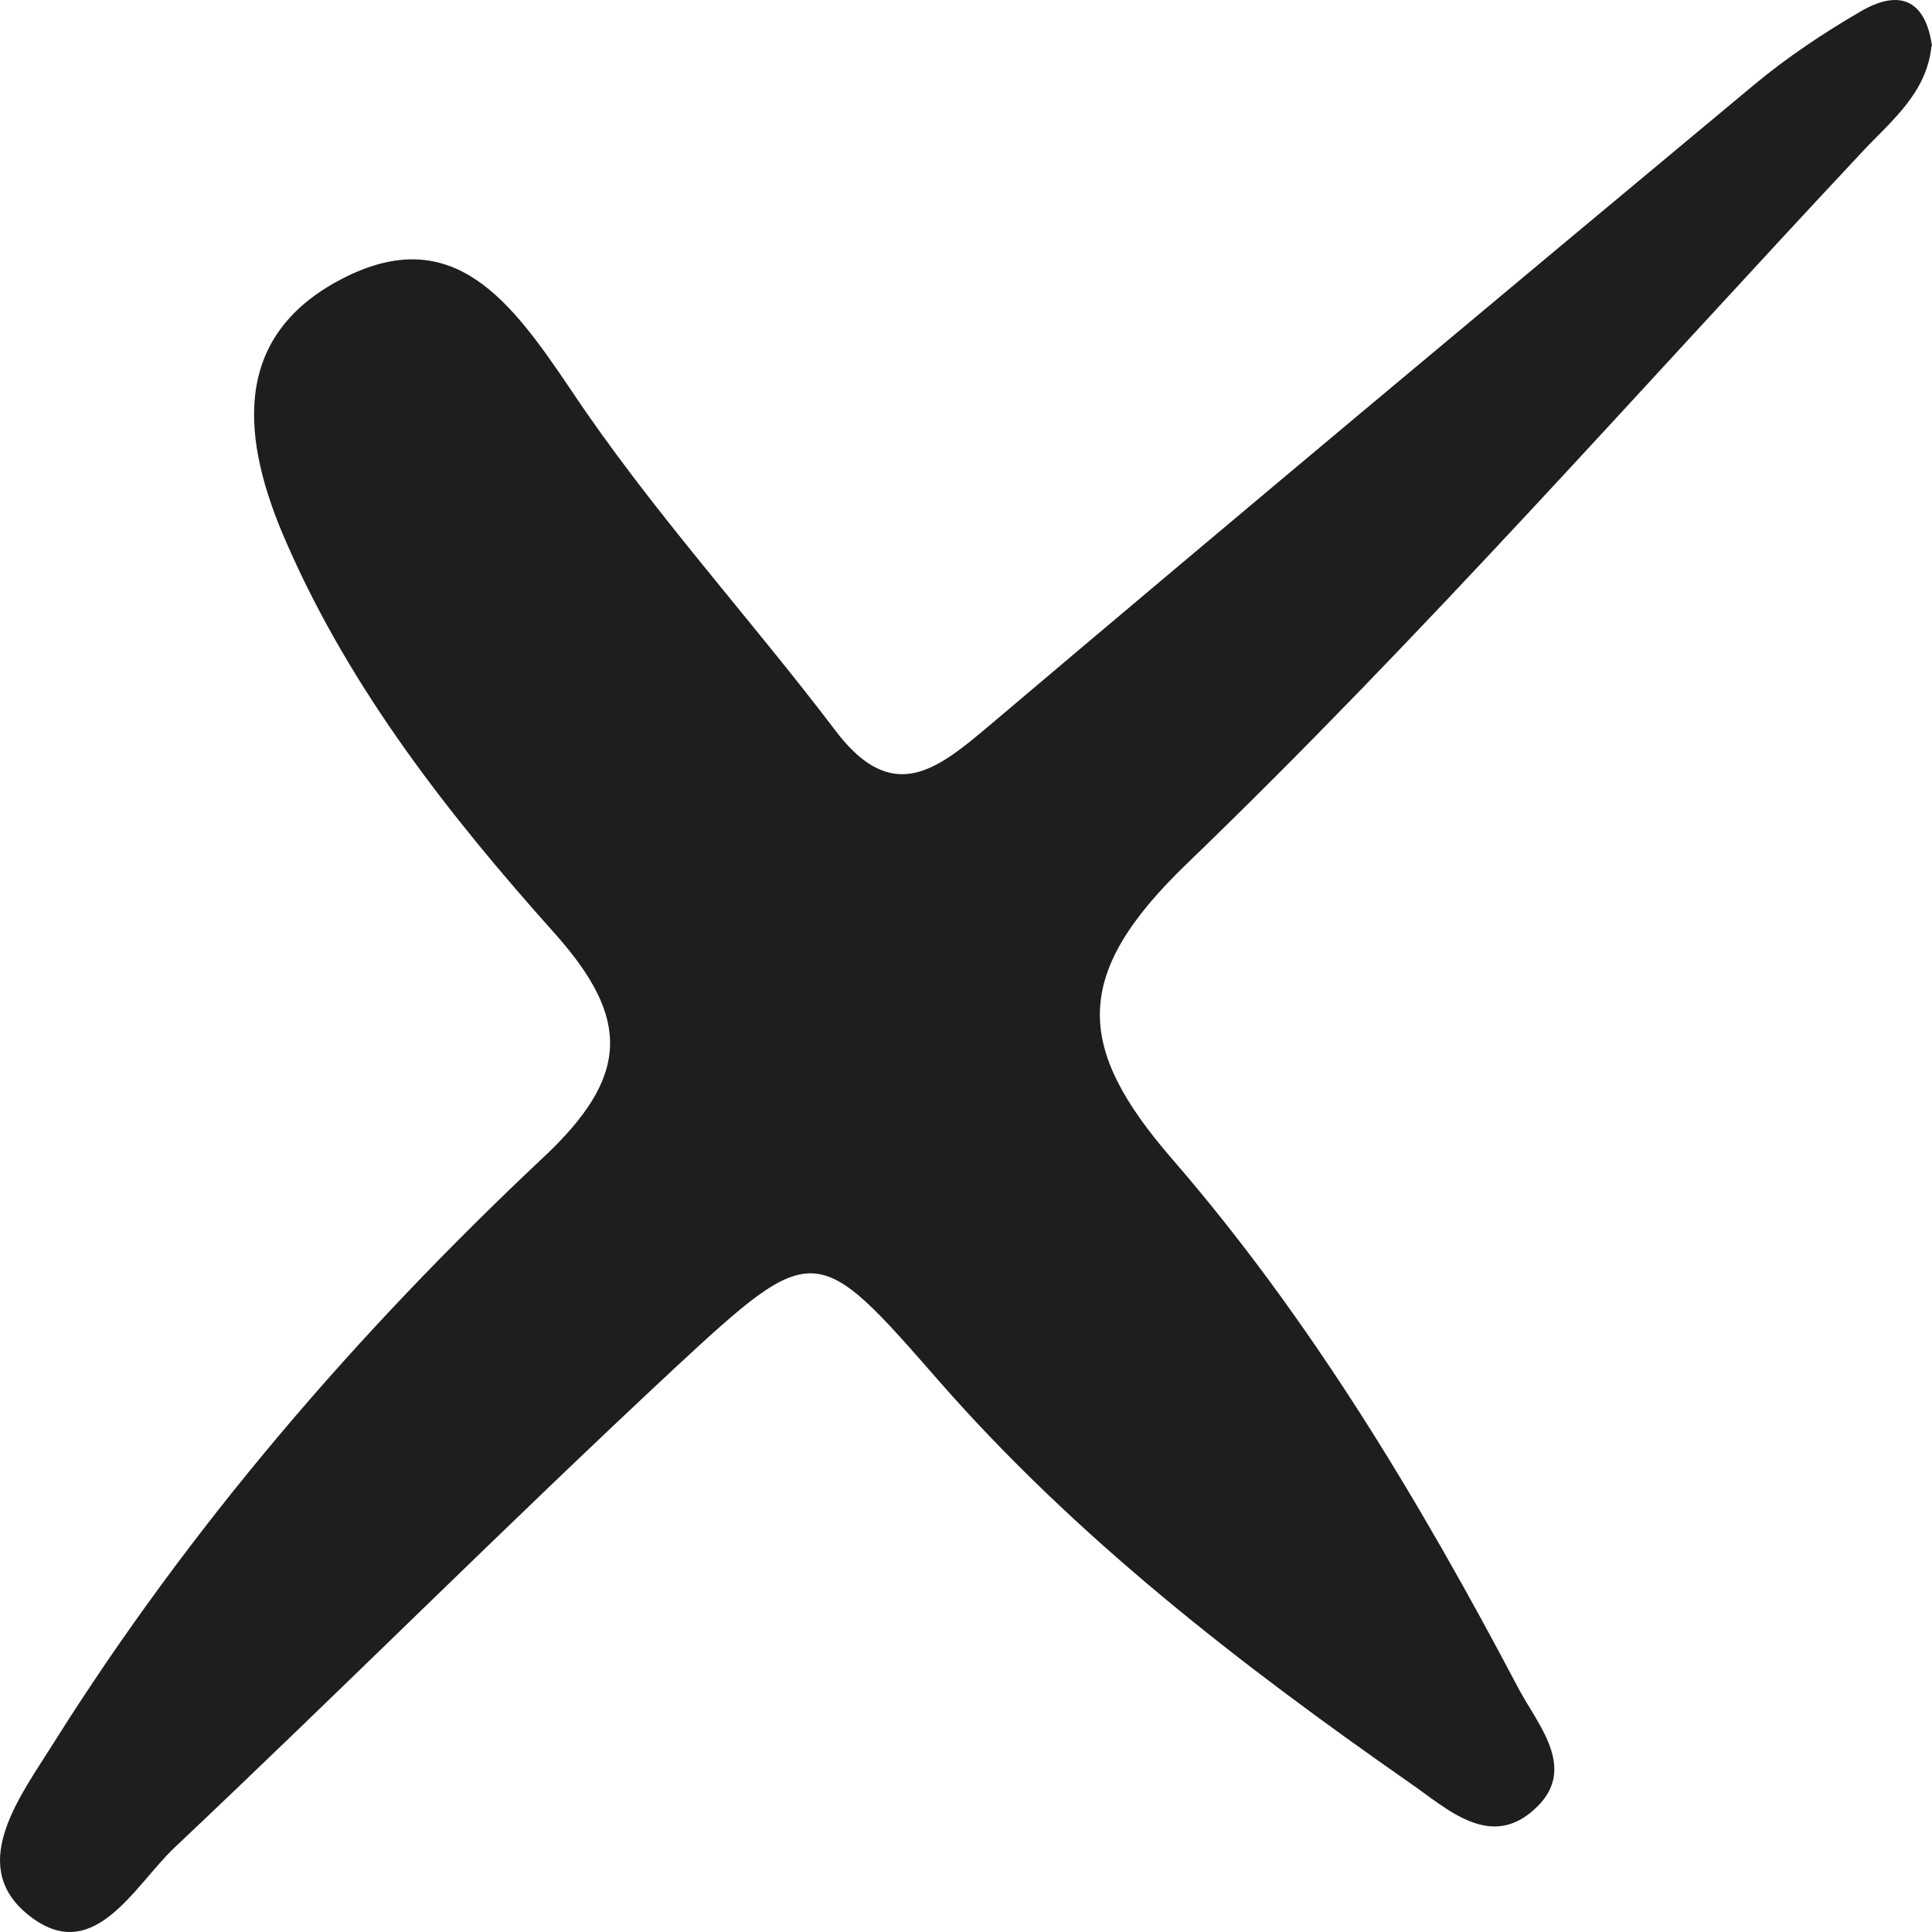
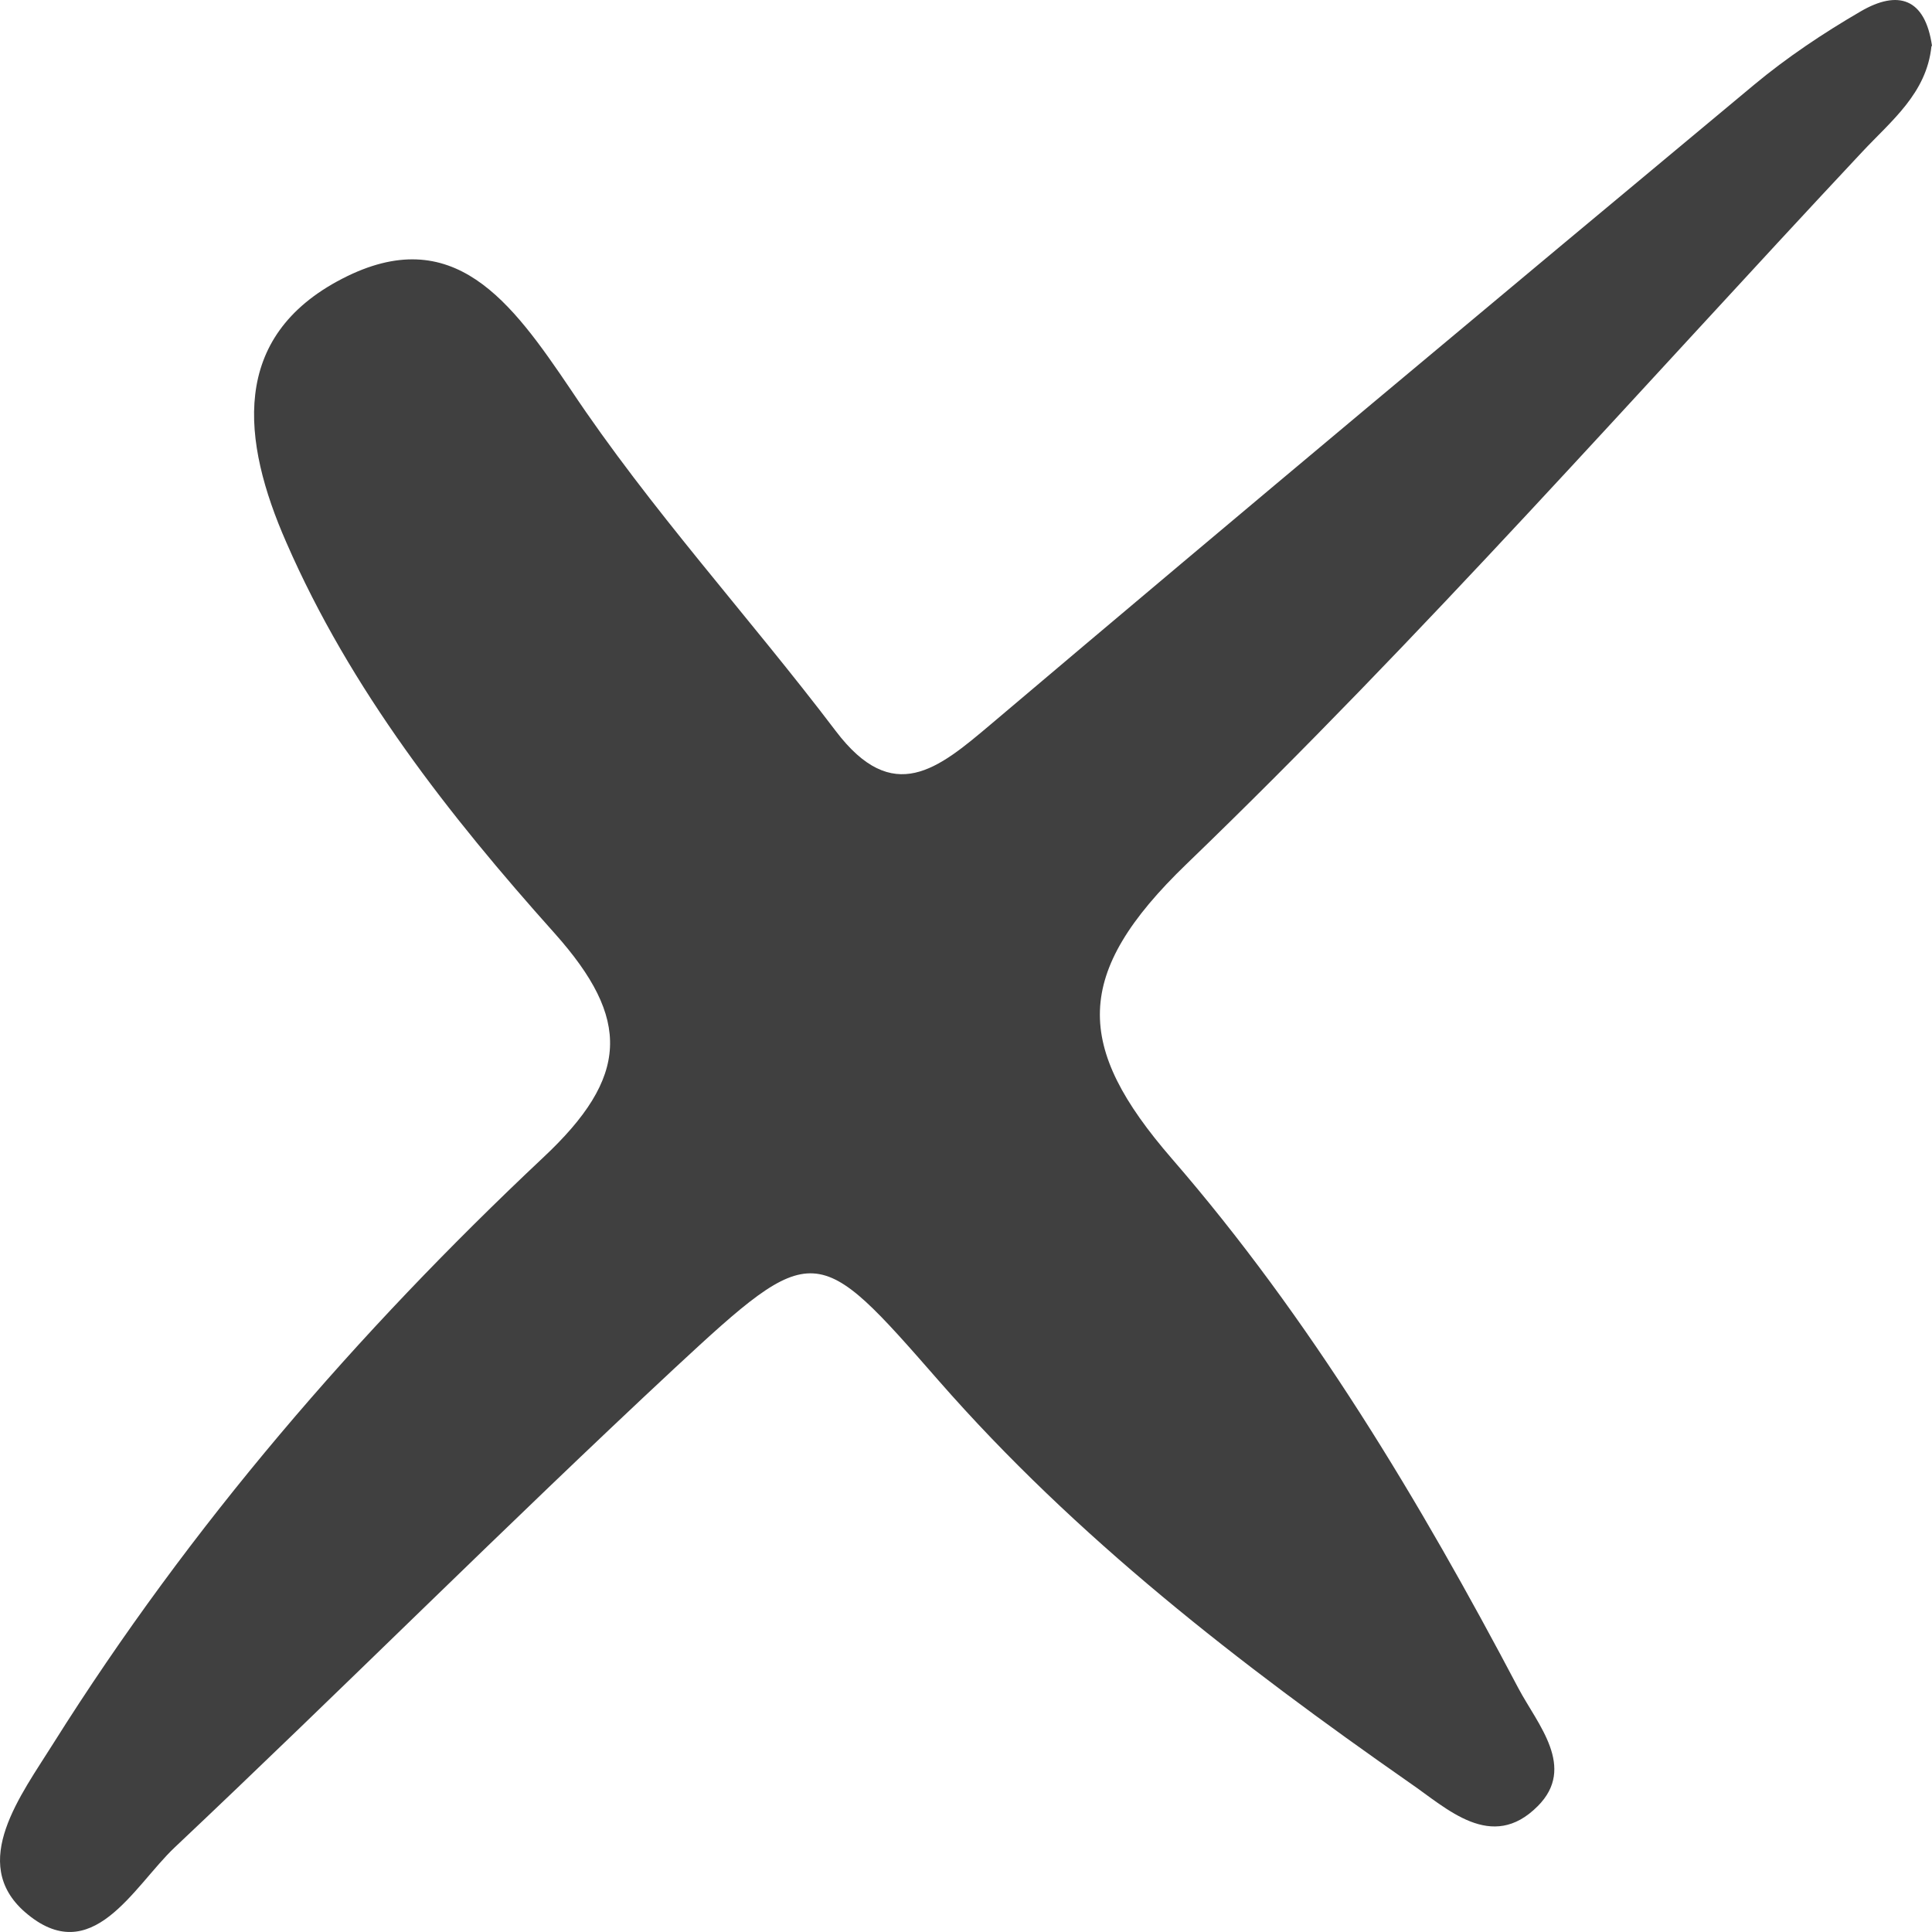
<svg xmlns="http://www.w3.org/2000/svg" width="14" height="14" viewBox="0 0 14 14" fill="none">
-   <path d="M13.996 0.335C13.961 0.677 13.704 0.876 13.492 1.103C11.871 2.834 10.303 4.618 8.598 6.261C7.77 7.059 7.789 7.584 8.49 8.394C9.495 9.553 10.288 10.877 11.004 12.236C11.143 12.497 11.424 12.807 11.143 13.088C10.808 13.425 10.484 13.103 10.215 12.919C8.983 12.059 7.797 11.142 6.803 10.006C5.917 8.993 5.902 8.974 4.889 9.914C3.665 11.054 2.483 12.239 1.266 13.387C0.966 13.671 0.665 14.277 0.18 13.855C-0.228 13.498 0.153 13.007 0.388 12.631C1.378 11.057 2.587 9.657 3.934 8.39C4.562 7.803 4.574 7.385 4.019 6.763C3.253 5.907 2.54 4.998 2.075 3.931C1.751 3.194 1.663 2.442 2.479 2.02C3.287 1.602 3.707 2.189 4.135 2.822C4.712 3.689 5.425 4.465 6.056 5.297C6.472 5.846 6.799 5.57 7.177 5.251C9.013 3.697 10.862 2.154 12.71 0.615C12.949 0.416 13.214 0.239 13.484 0.082C13.754 -0.075 13.95 -0.014 14 0.332L13.996 0.335Z" fill="#1E1E1E" />
+   <path d="M13.996 0.335C13.961 0.677 13.704 0.876 13.492 1.103C11.871 2.834 10.303 4.618 8.598 6.261C7.77 7.059 7.789 7.584 8.49 8.394C9.495 9.553 10.288 10.877 11.004 12.236C11.143 12.497 11.424 12.807 11.143 13.088C10.808 13.425 10.484 13.103 10.215 12.919C8.983 12.059 7.797 11.142 6.803 10.006C5.917 8.993 5.902 8.974 4.889 9.914C3.665 11.054 2.483 12.239 1.266 13.387C0.966 13.671 0.665 14.277 0.18 13.855C-0.228 13.498 0.153 13.007 0.388 12.631C1.378 11.057 2.587 9.657 3.934 8.39C4.562 7.803 4.574 7.385 4.019 6.763C3.253 5.907 2.54 4.998 2.075 3.931C1.751 3.194 1.663 2.442 2.479 2.02C3.287 1.602 3.707 2.189 4.135 2.822C4.712 3.689 5.425 4.465 6.056 5.297C6.472 5.846 6.799 5.57 7.177 5.251C9.013 3.697 10.862 2.154 12.71 0.615C12.949 0.416 13.214 0.239 13.484 0.082C13.754 -0.075 13.95 -0.014 14 0.332L13.996 0.335Z" fill="#404040" />
</svg>
